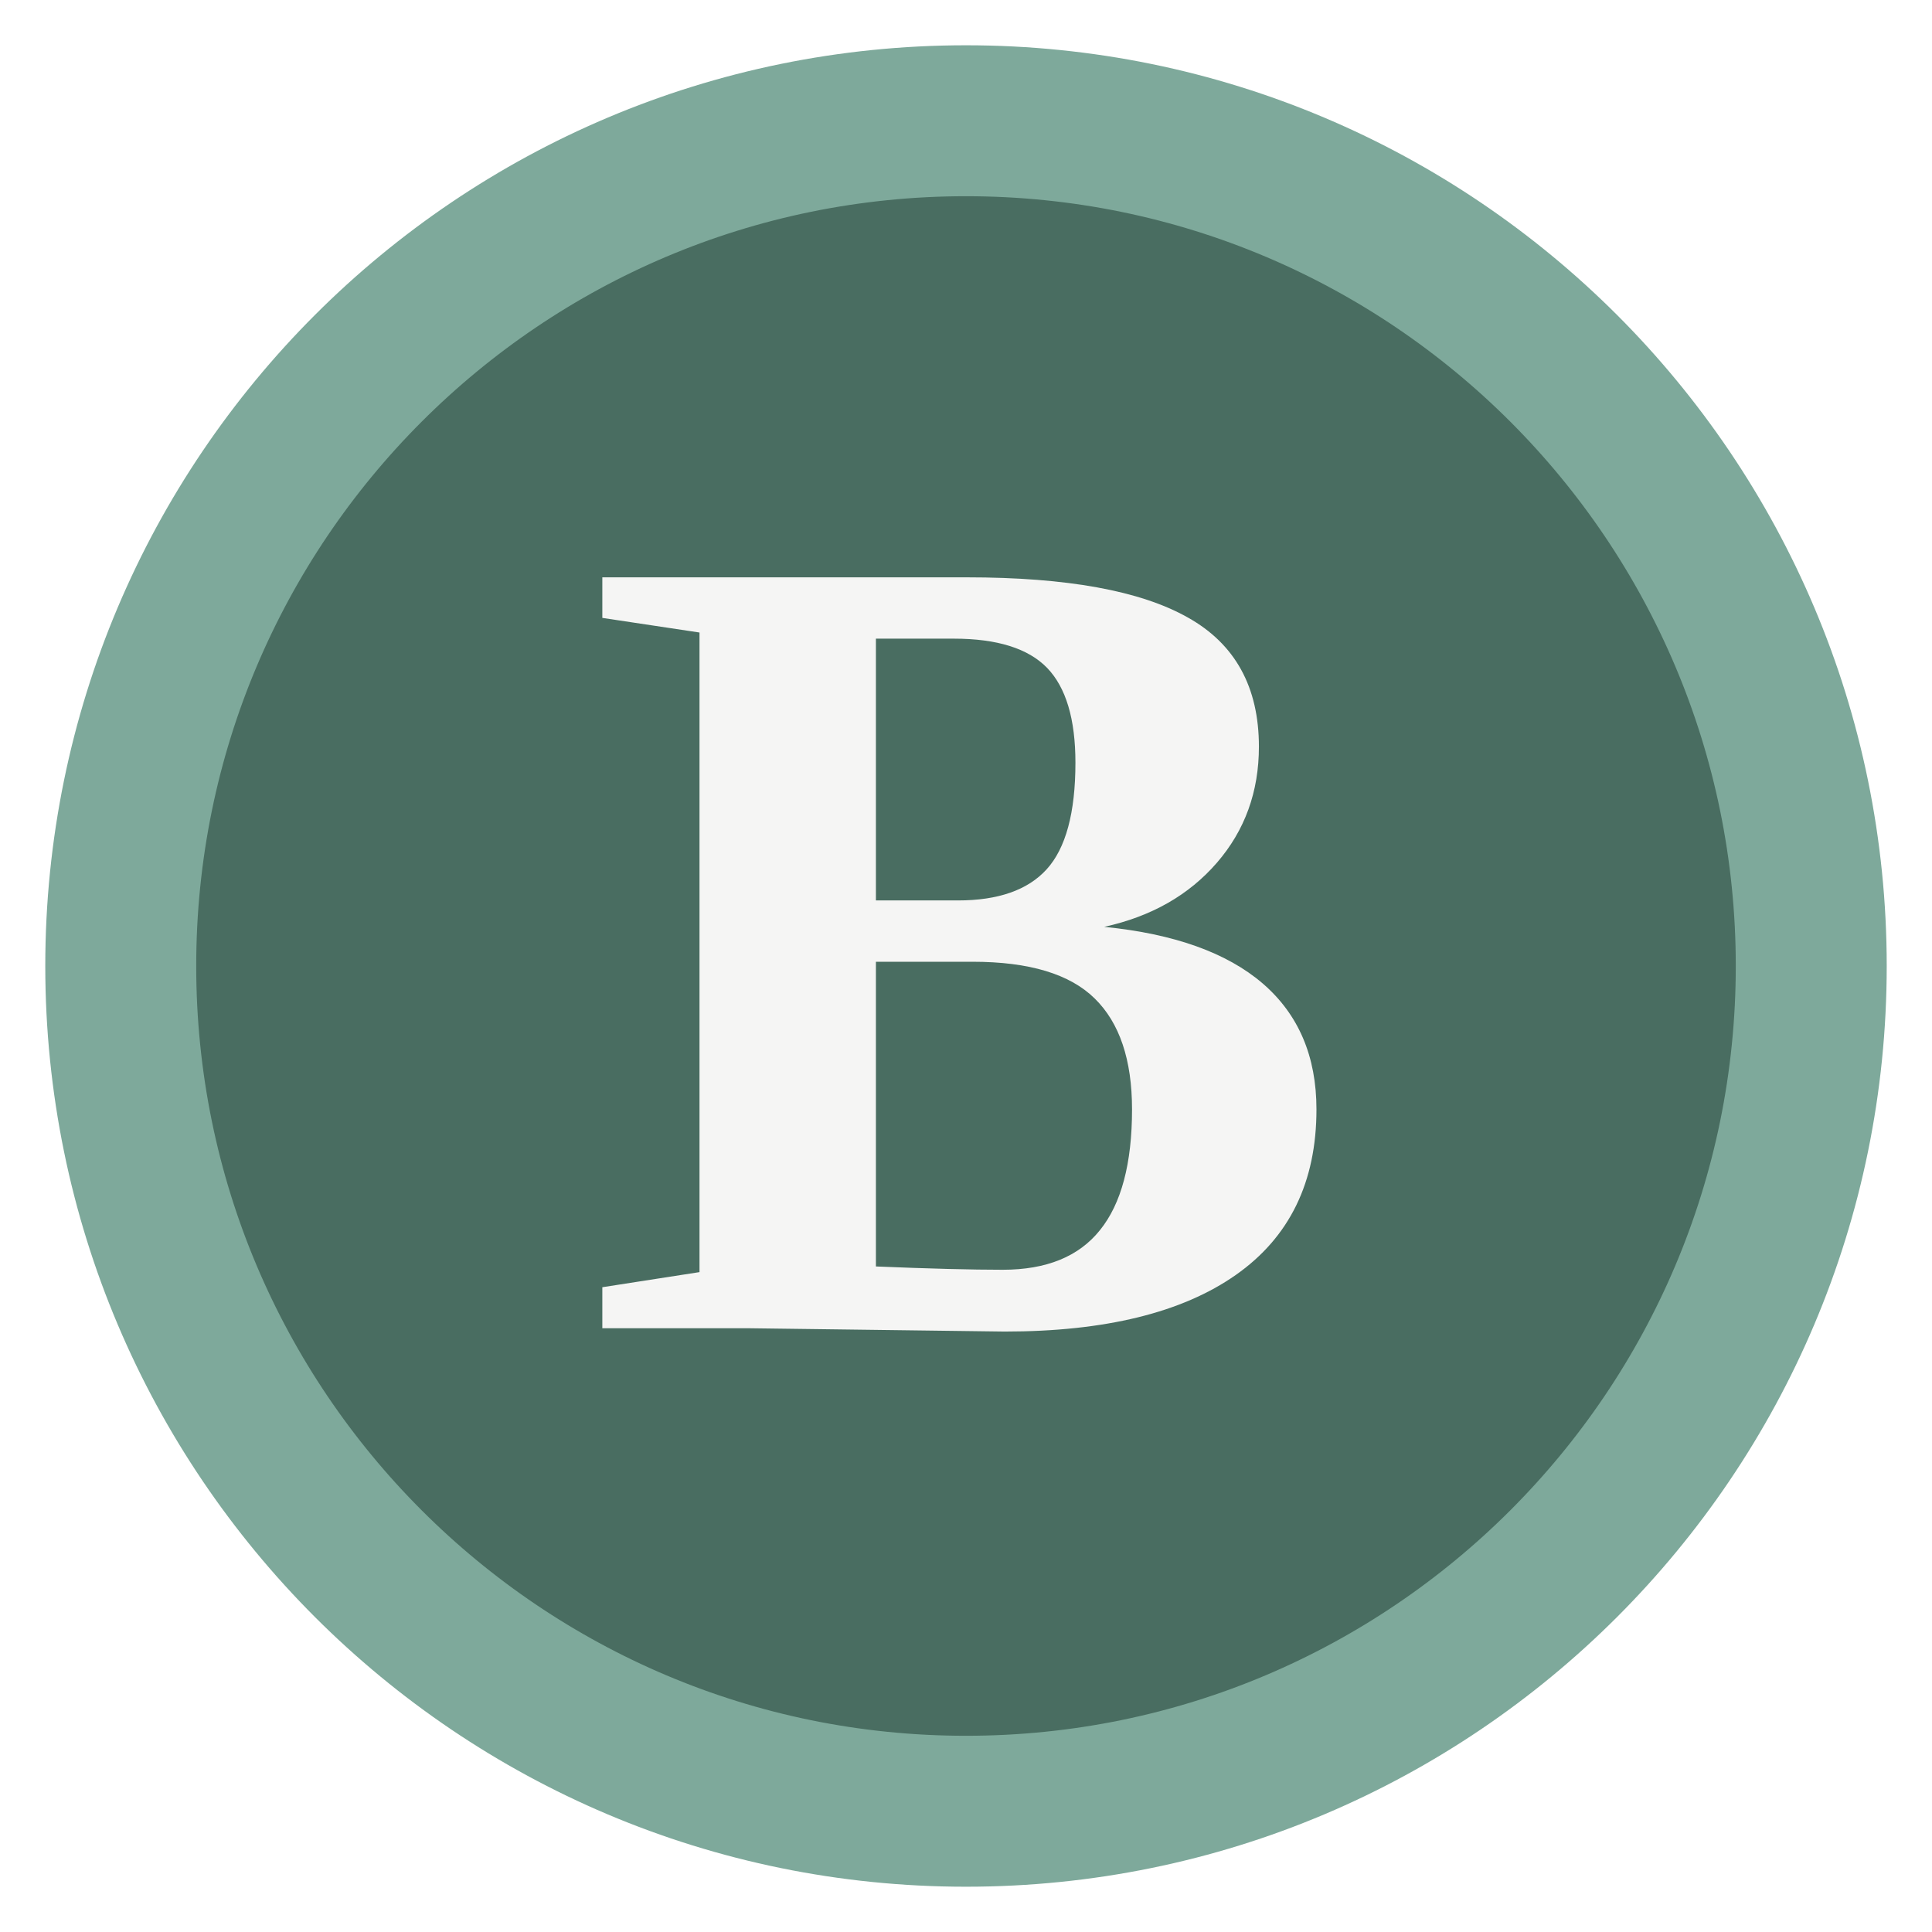
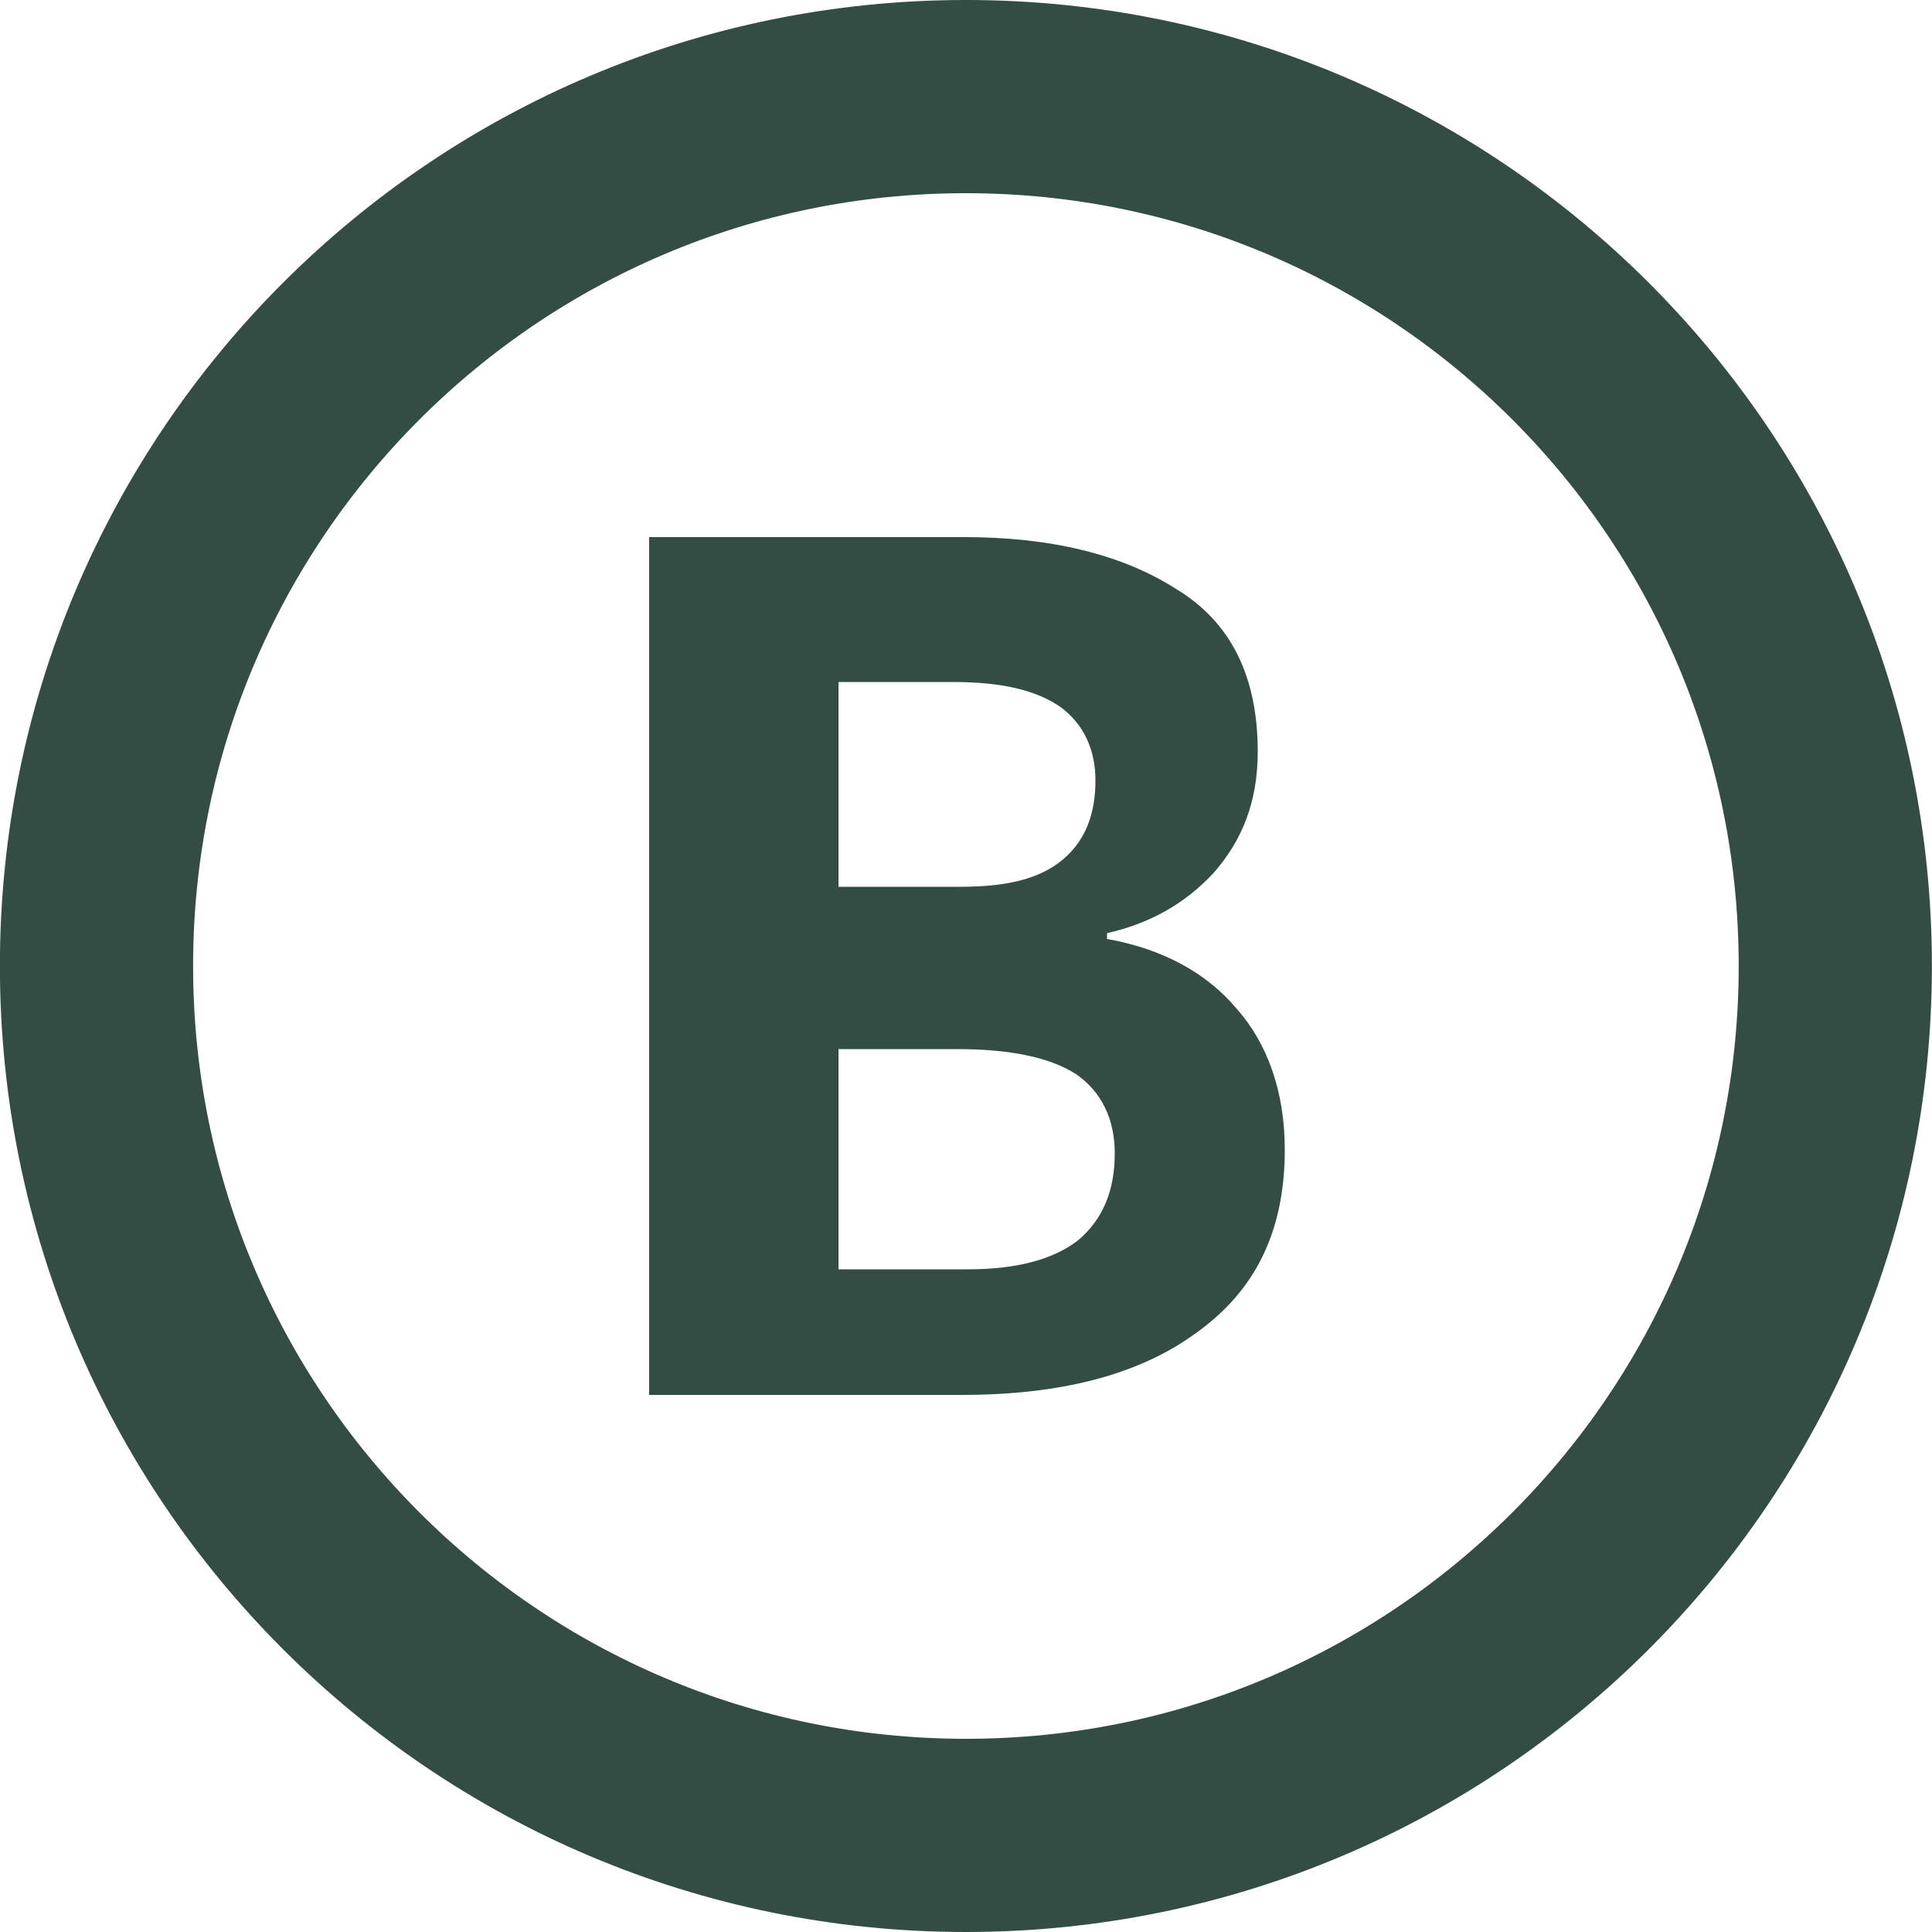
- <svg xmlns="http://www.w3.org/2000/svg" viewBox="0 0 64 64">
-   <circle cx="32" cy="32" r="28" fill="#496d61" stroke="#7ea99b" stroke-width="5" />
-   <text x="32" y="44" text-anchor="middle" font-family="Georgia, 'Times New Roman', serif" font-size="38" font-weight="bold" fill="#f5f5f4">B</text>
+ <svg xmlns="http://www.w3.org/2000/svg" viewBox="0 0 100 100">
+   <style>
+     .ring { fill: none; stroke: #334c44; stroke-width: 10; }
+     .letter { fill: #334c44; }
+     @media (prefers-color-scheme: dark) {
+       .ring { stroke: #dce5e2; }
+       .letter { fill: #dce5e2; }
+     }
+   </style>
+   <path class="ring" d="M50 5 A45 45 0 1 1 49.99 5 Z" />
+   <path class="letter" d="M33.6 27.8h16.3c4.5 0 8.2.9 11 2.7 2.8 1.7 4.2 4.5 4.2 8.4 0 2.6-.8 4.6-2.3 6.3-1.5 1.6-3.3 2.6-5.5 3.1v.3c2.8.5 5.1 1.7 6.7 3.6 1.6 1.8 2.5 4.3 2.5 7.3 0 4.2-1.5 7.3-4.6 9.5-3 2.2-7.1 3.2-12.1 3.2H33.6V27.8zm9.8 18.1h6.3c2.4 0 4.1-.4 5.3-1.4 1.2-1 1.7-2.4 1.7-4.1 0-1.6-.6-2.9-1.8-3.8-1.3-.9-3.1-1.3-5.6-1.3h-5.9v10.6zm0 8.4v11.4h6.7c2.5 0 4.4-.5 5.7-1.5 1.3-1.1 1.9-2.6 1.9-4.5 0-1.8-.7-3.2-2-4.1-1.4-.9-3.5-1.3-6.2-1.3h-5.9z" />
</svg>
